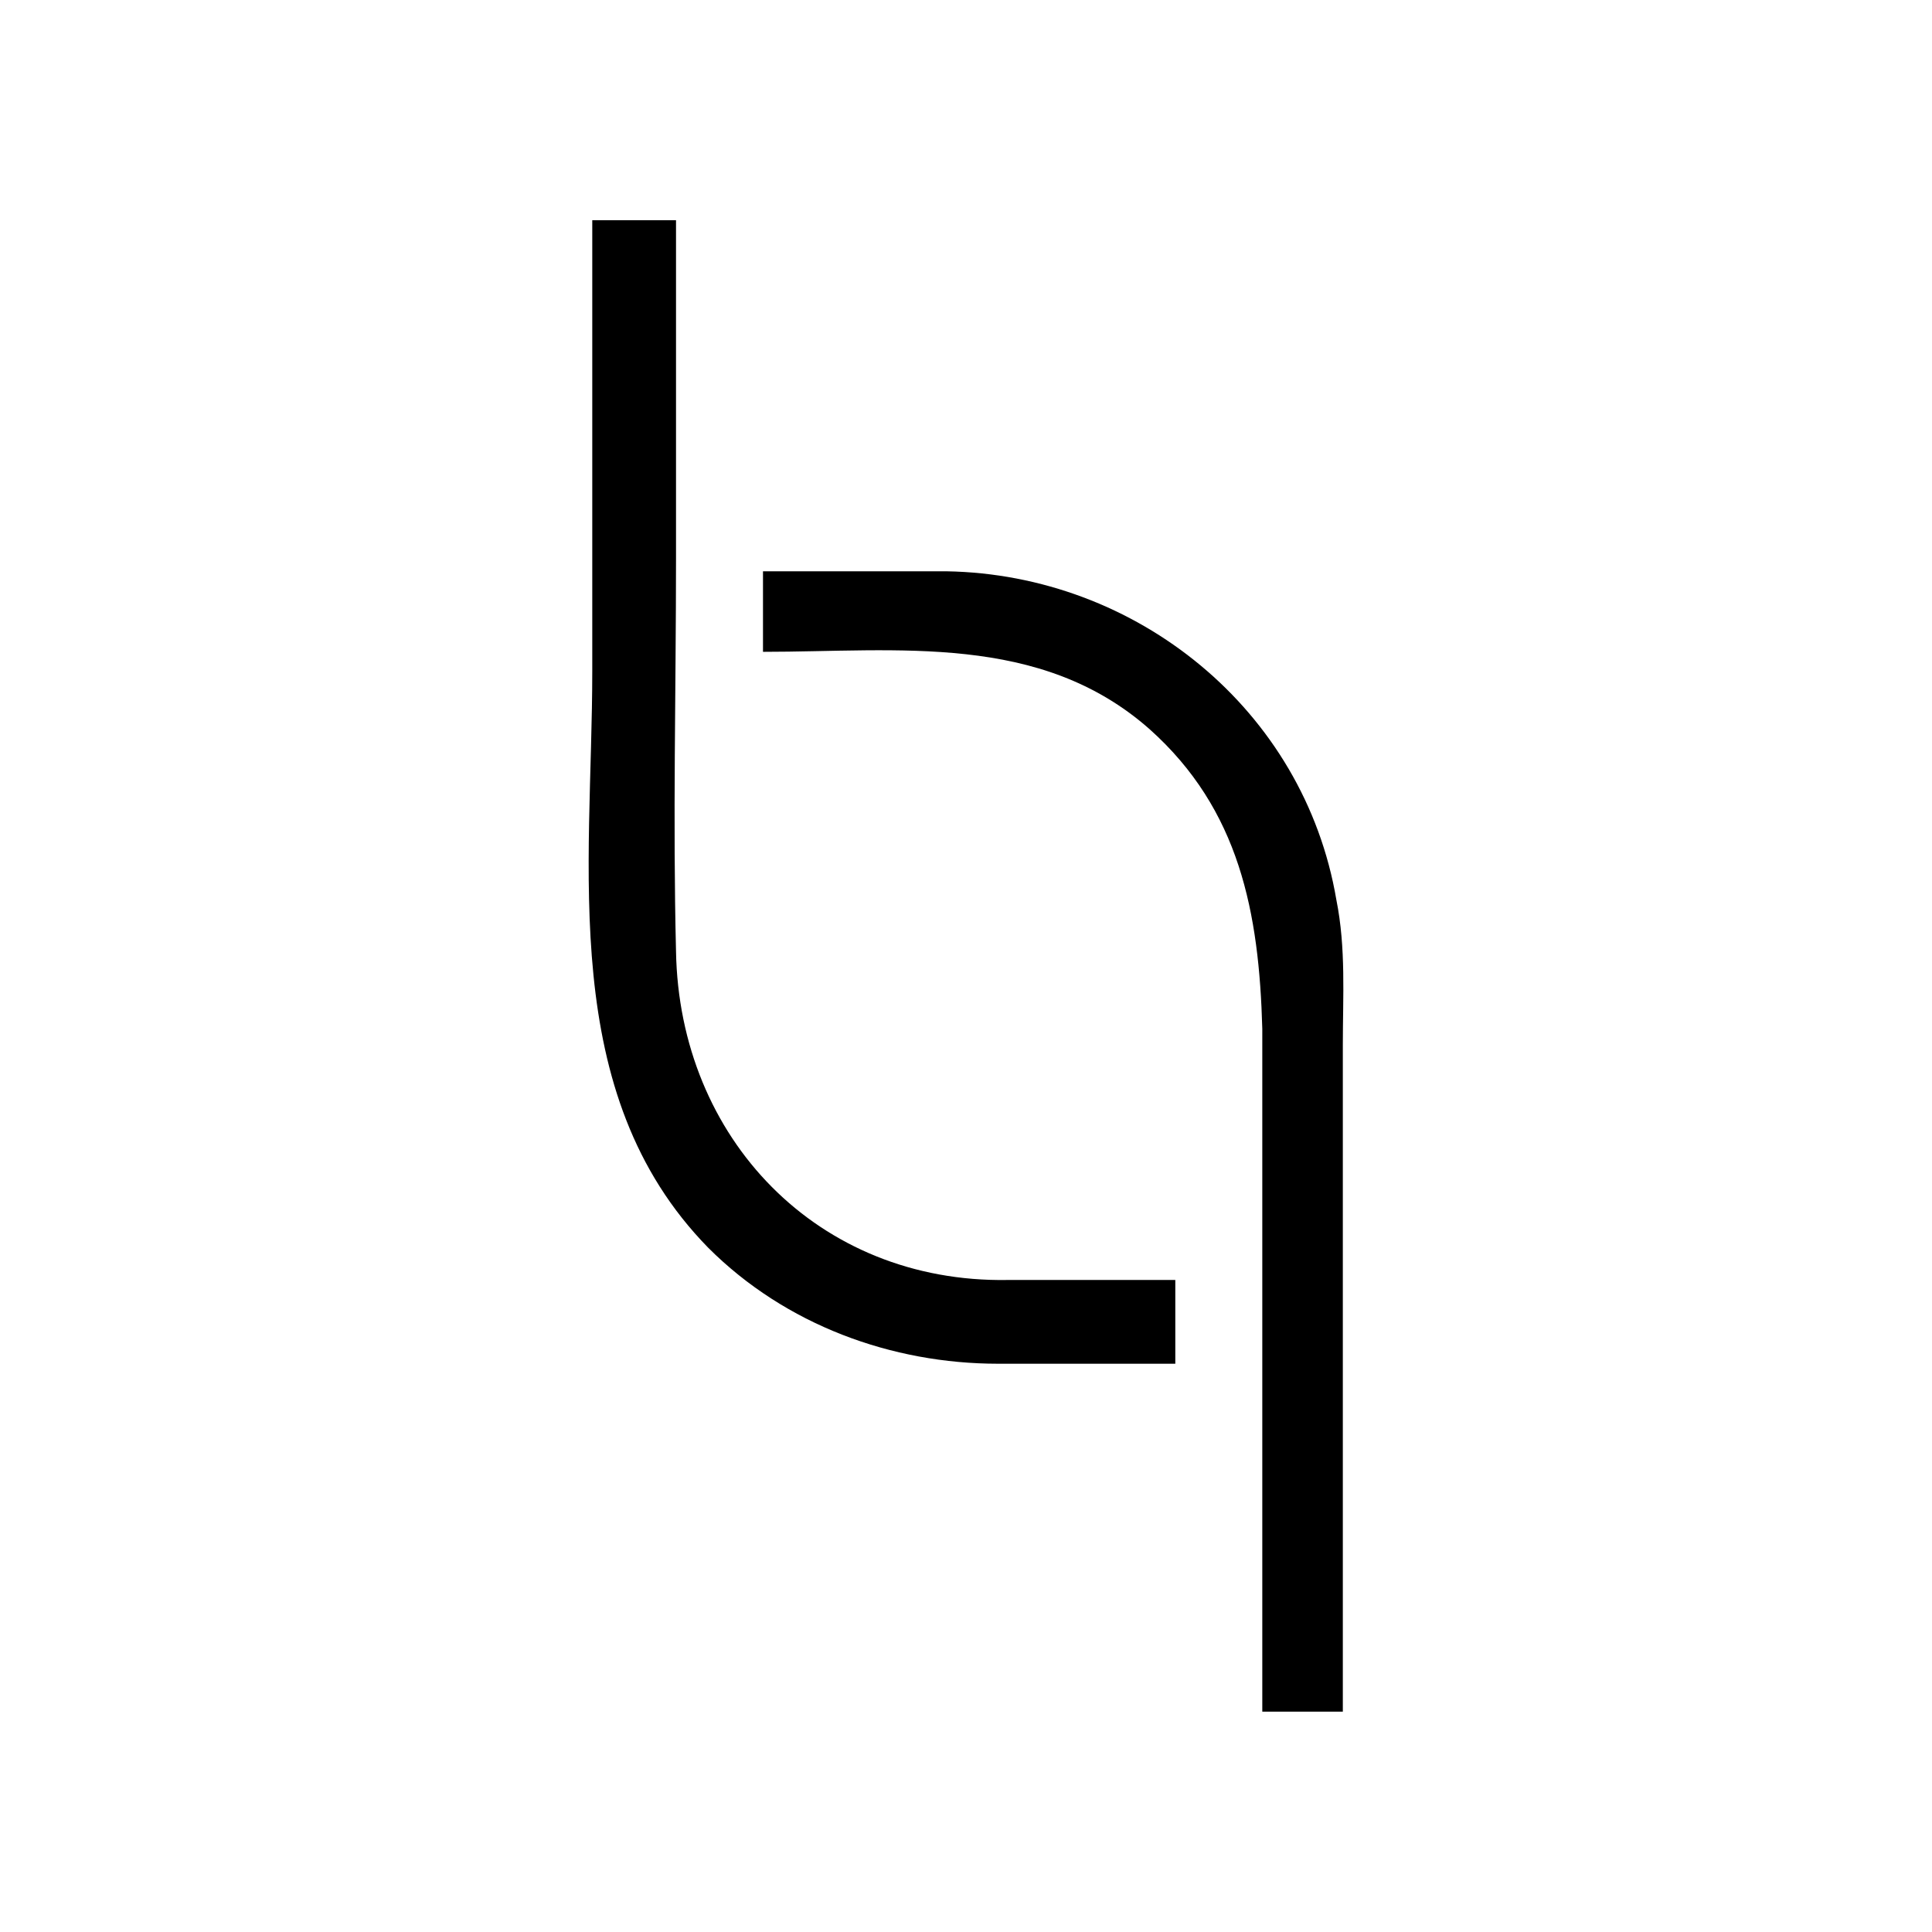
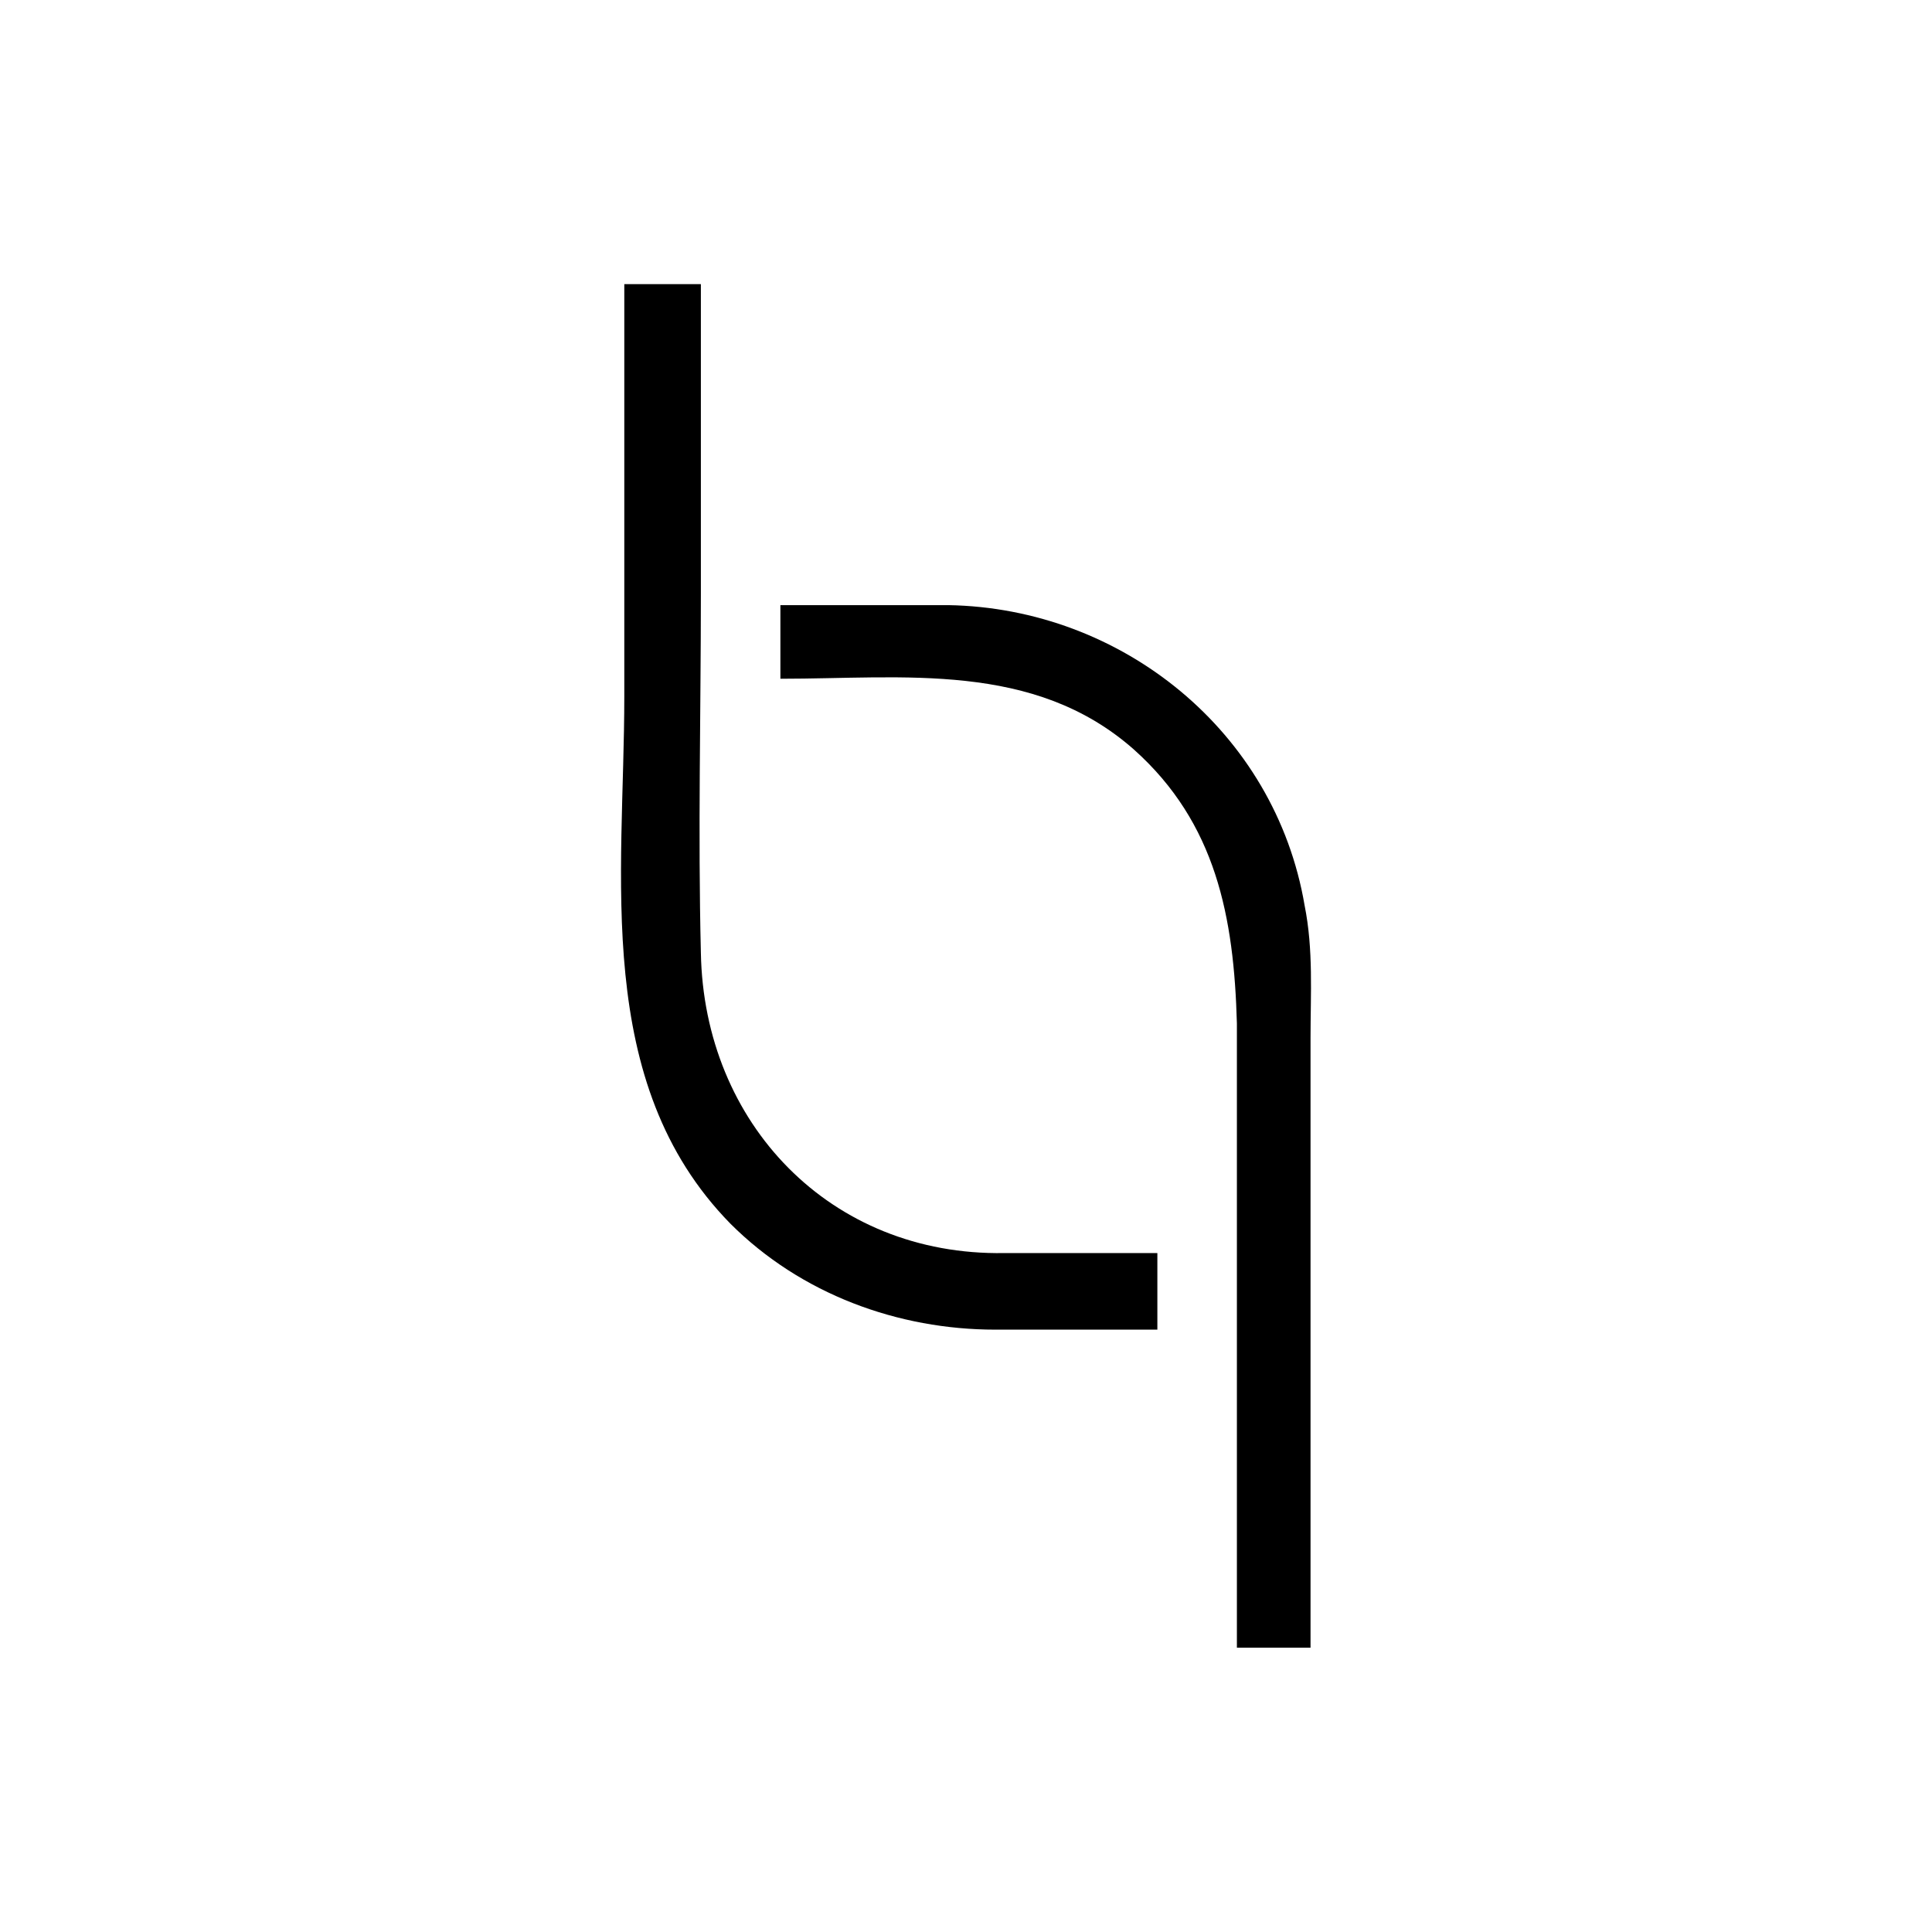
- <svg xmlns="http://www.w3.org/2000/svg" width="160" height="160" viewBox="16 16.6 128 128" fill="none">
+ <svg xmlns="http://www.w3.org/2000/svg" width="160" height="160" viewBox="10 10.6 140 140" fill="none">
  <path d="M104.966 115.702C104.966 109.3 104.966 102.682 104.966 96.279C104.966 92.866 104.966 89.237 104.966 85.824C104.966 82.621 105.18 79.419 104.538 76.218C102.404 63.627 91.308 54.664 78.715 54.45H66.55V59.785C75.514 59.785 84.905 58.505 92.16 64.907C98.135 70.243 99.418 77.073 99.63 84.757C99.63 90.731 99.63 96.707 99.63 102.897C99.63 109.725 99.63 116.342 99.63 123.172V130C101.337 130 103.258 130 104.966 130V123.172C104.966 120.823 104.966 118.262 104.966 115.702Z" fill="black" />
  <path d="M82.771 101.402C70.178 101.615 61.002 92.011 60.788 79.633C60.574 70.882 60.788 62.346 60.788 53.597C60.788 47.834 60.788 42.285 60.788 36.523V31.188H55.239V36.523C55.239 44.633 55.239 52.956 55.239 61.067C55.239 74.084 52.891 89.025 62.923 99.268C68.044 104.389 75.087 106.951 82.129 106.951H93.867V101.402H82.771Z" fill="black" />
</svg>
